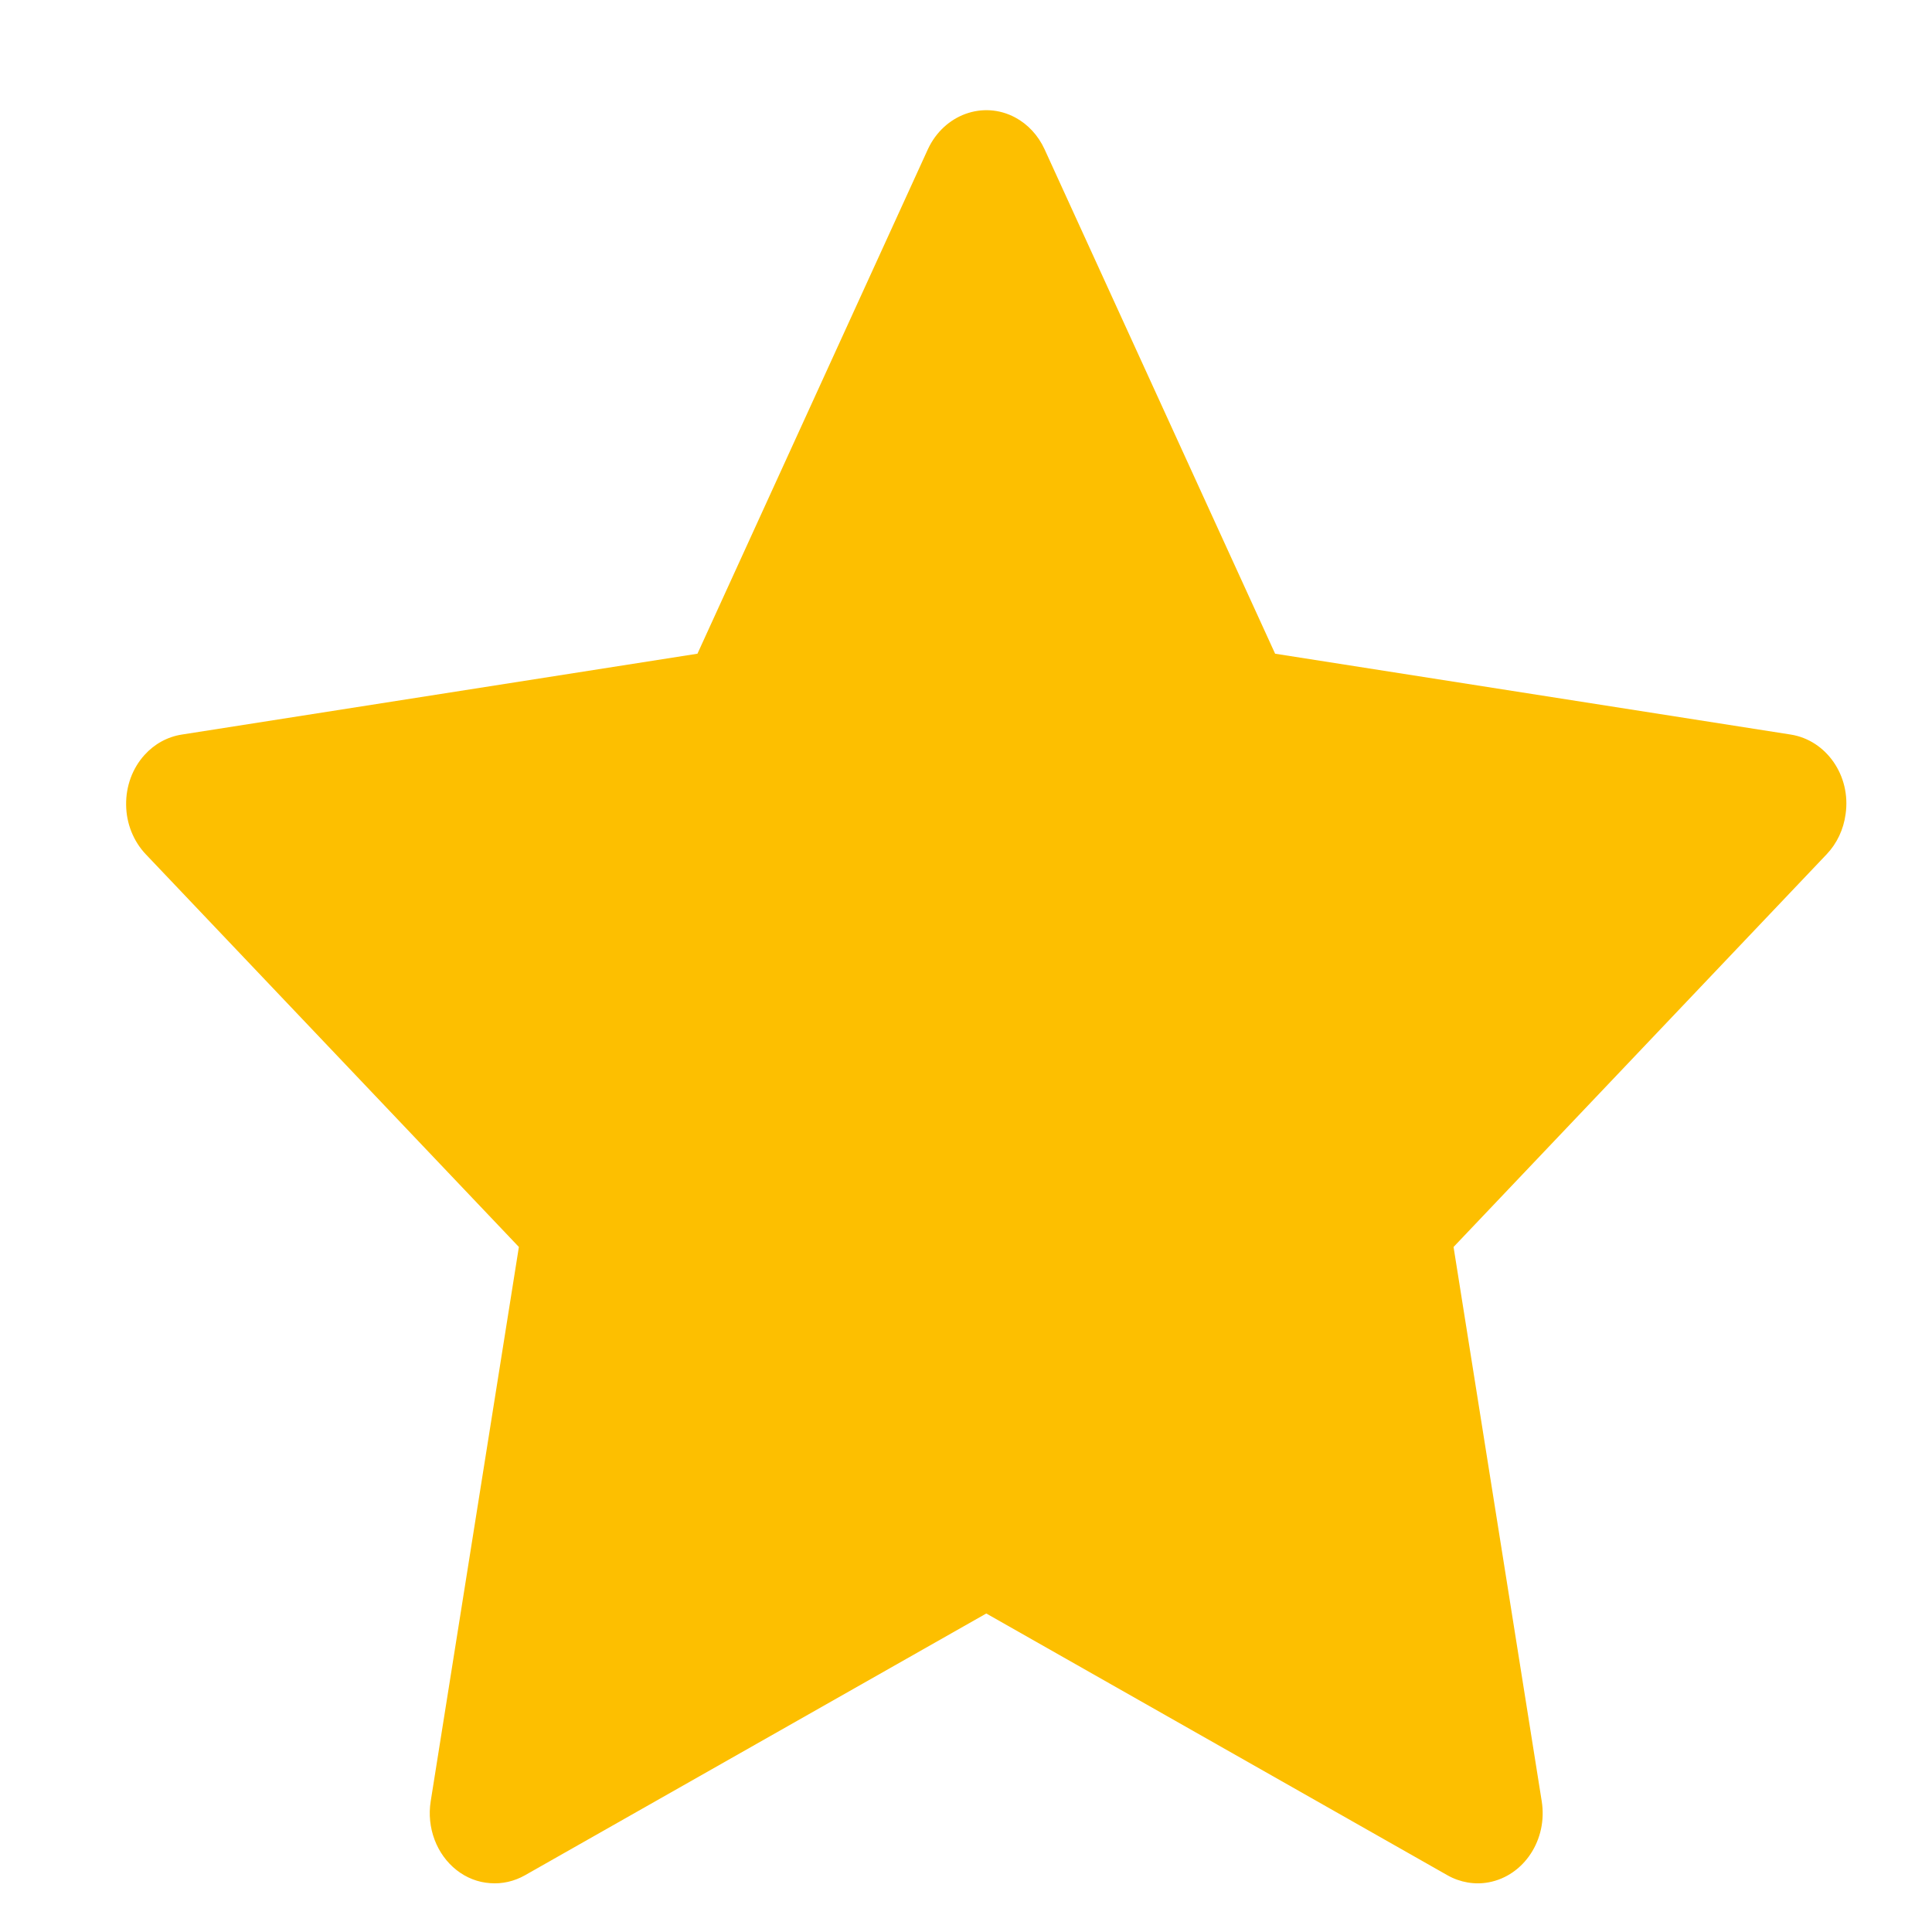
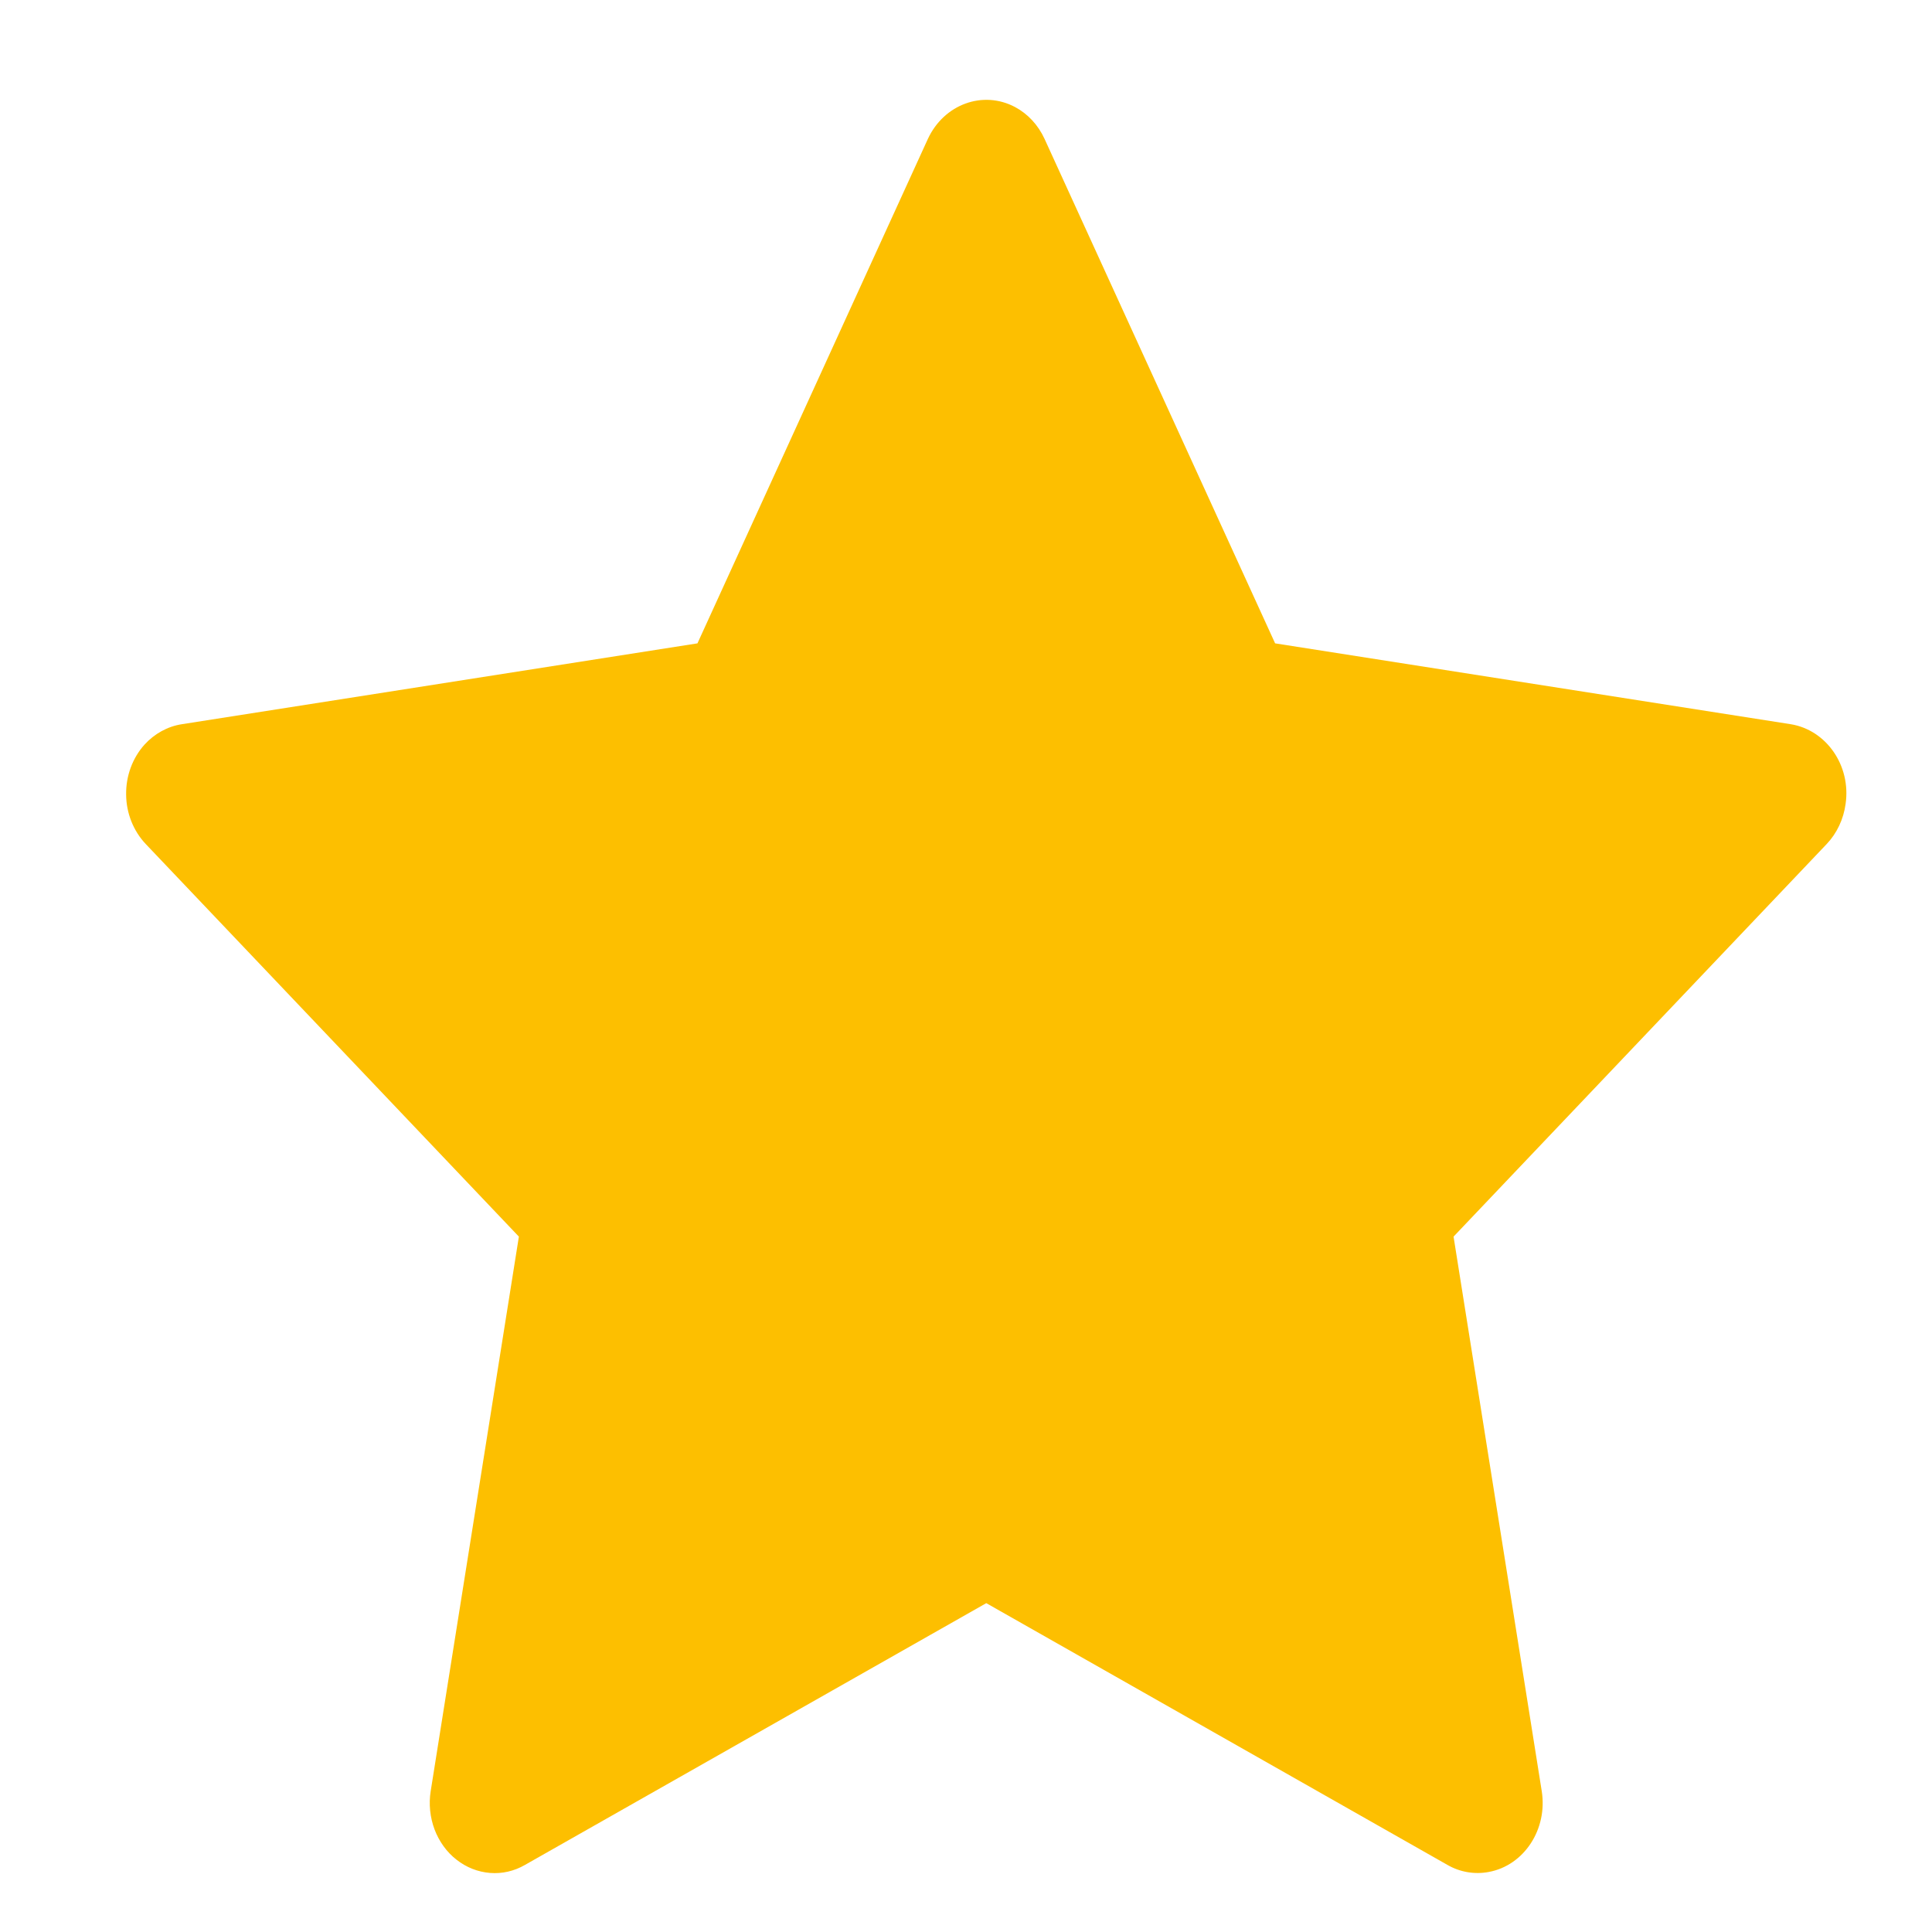
<svg xmlns="http://www.w3.org/2000/svg" width="14" height="14" viewBox="0 0 14 14" fill="none">
-   <path d="M12.977 5.323L9.24 4.737L7.569 1.081C7.523 0.981 7.448 0.9 7.356 0.851C7.123 0.727 6.841 0.83 6.724 1.081L5.054 4.737L1.317 5.323C1.214 5.339 1.119 5.391 1.047 5.471C0.96 5.567 0.912 5.697 0.914 5.832C0.915 5.967 0.967 6.096 1.056 6.19L3.76 9.036L3.121 13.053C3.106 13.147 3.116 13.243 3.149 13.331C3.182 13.419 3.237 13.495 3.308 13.551C3.379 13.607 3.463 13.64 3.551 13.646C3.639 13.653 3.726 13.633 3.804 13.589L7.147 11.692L10.489 13.589C10.581 13.641 10.687 13.659 10.788 13.64C11.044 13.592 11.216 13.33 11.172 13.053L10.533 9.036L13.237 6.19C13.311 6.112 13.359 6.011 13.374 5.899C13.414 5.621 13.234 5.364 12.977 5.323V5.323Z" fill="#FDBF00" />
+   <path d="M12.977 5.248L9.24 4.662L7.569 1.006C7.523 0.906 7.448 0.825 7.356 0.776C7.123 0.652 6.841 0.755 6.724 1.006L5.054 4.662L1.317 5.248C1.214 5.264 1.119 5.317 1.047 5.396C0.96 5.493 0.912 5.623 0.914 5.758C0.915 5.893 0.967 6.022 1.056 6.116L3.76 8.961L3.121 12.979C3.106 13.072 3.116 13.169 3.149 13.257C3.182 13.344 3.237 13.421 3.308 13.476C3.379 13.532 3.463 13.565 3.551 13.572C3.639 13.579 3.726 13.559 3.804 13.514L7.147 11.617L10.489 13.514C10.581 13.567 10.687 13.584 10.788 13.565C11.044 13.518 11.216 13.255 11.172 12.979L10.533 8.961L13.237 6.116C13.311 6.038 13.359 5.936 13.374 5.825C13.414 5.547 13.234 5.29 12.977 5.248V5.248Z" fill="#FDBF00" />
</svg>
